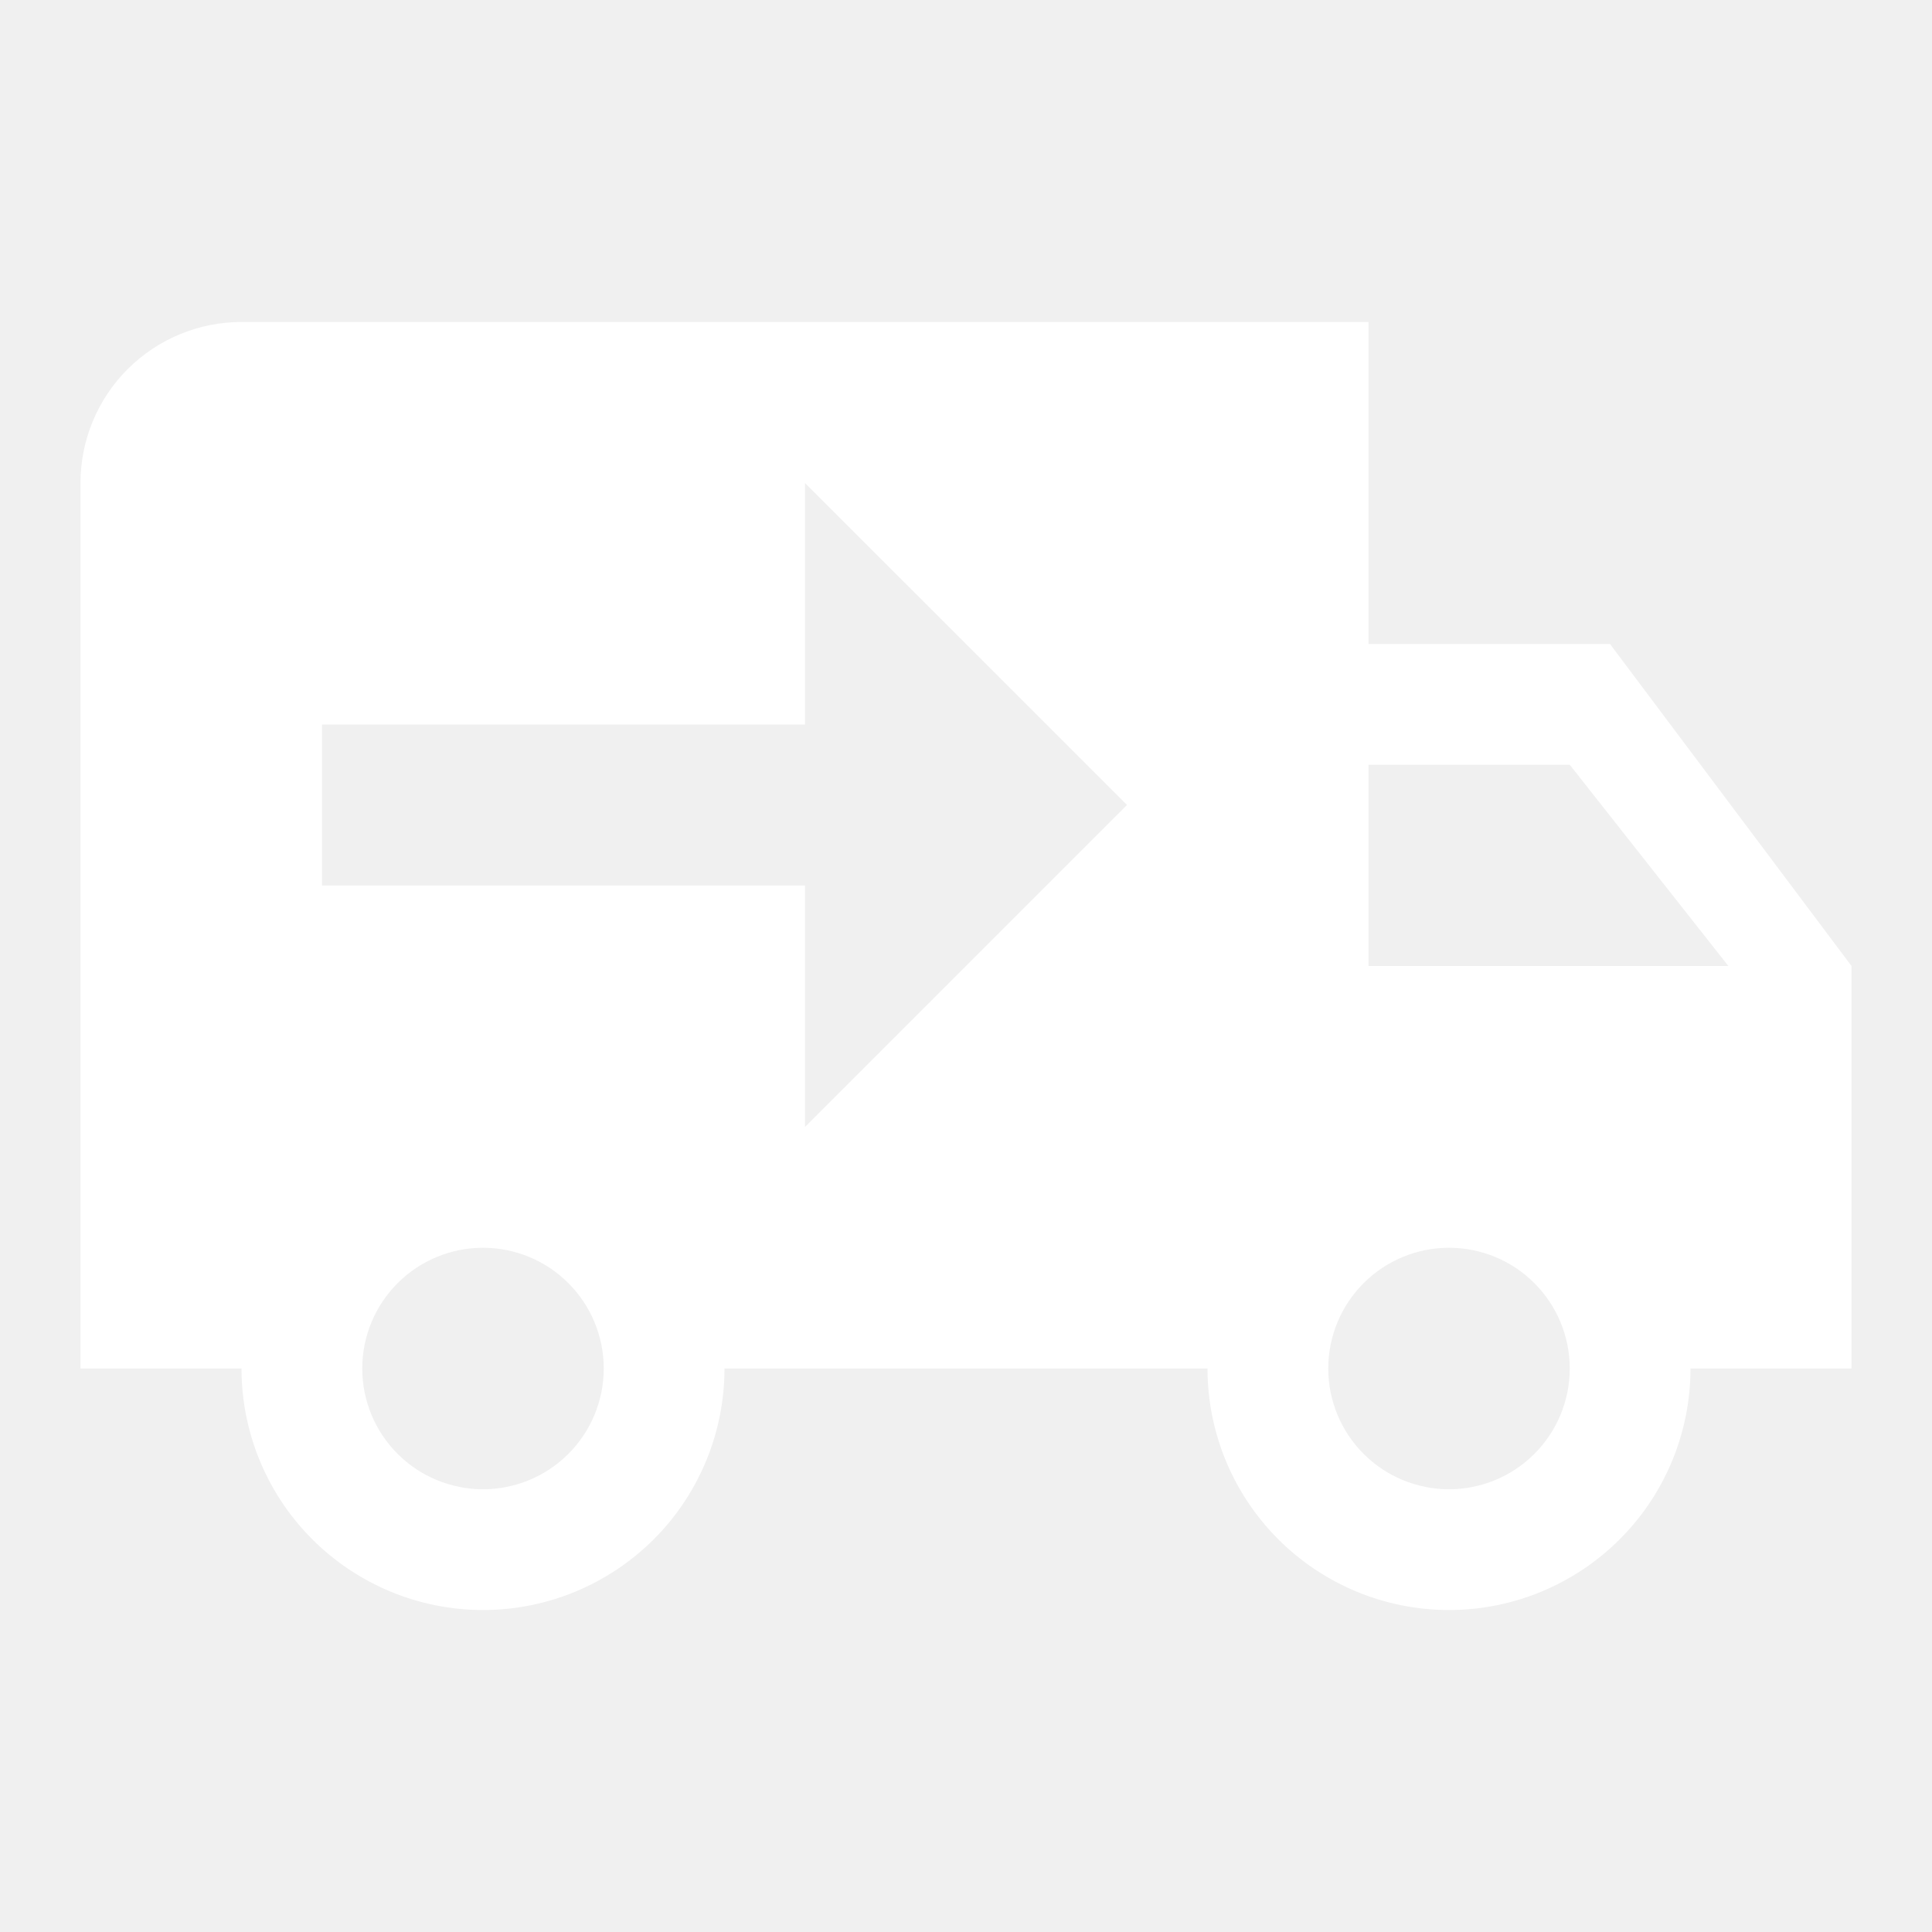
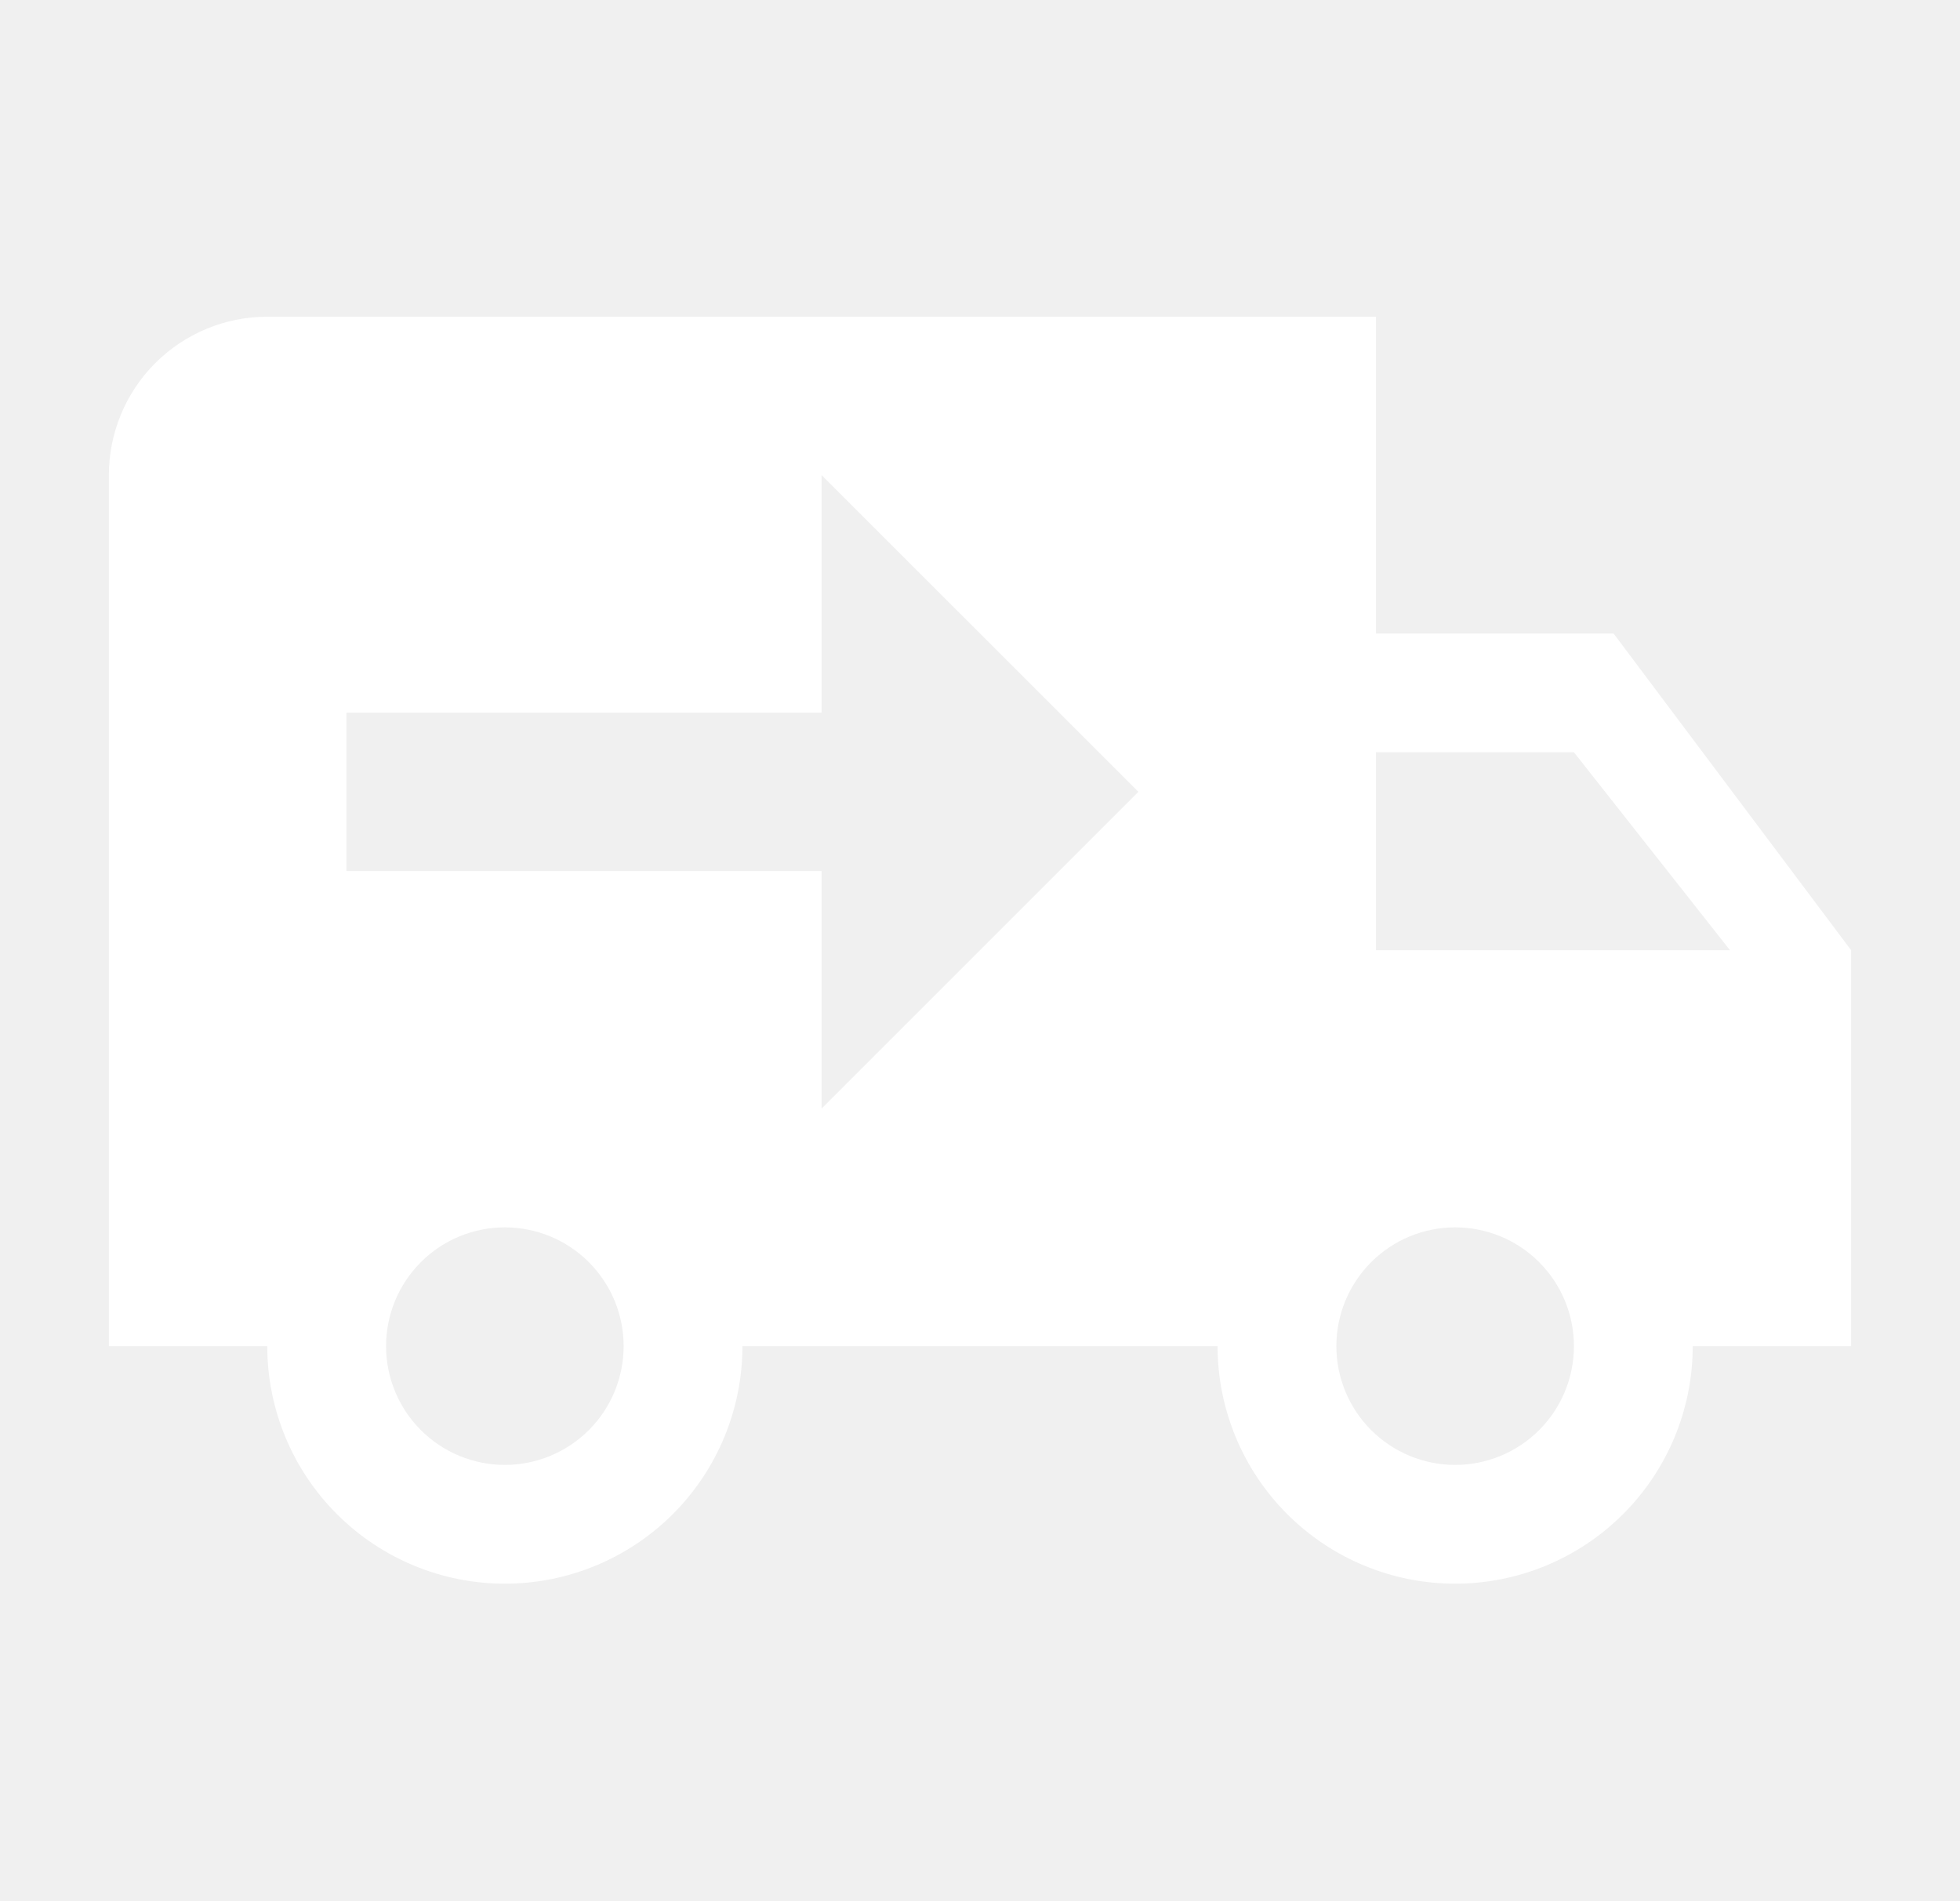
- <svg xmlns="http://www.w3.org/2000/svg" width="32" height="32" viewBox="0 0 32 32" fill="none">
-   <path d="M4 5.333C3.293 5.333 2.615 5.614 2.114 6.114C1.614 6.614 1.333 7.293 1.333 8V22.667H4C4 23.727 4.421 24.745 5.172 25.495C5.922 26.245 6.939 26.667 8 26.667C9.061 26.667 10.078 26.245 10.829 25.495C11.579 24.745 12 23.727 12 22.667H20C20 23.727 20.422 24.745 21.172 25.495C21.922 26.245 22.939 26.667 24 26.667C25.061 26.667 26.078 26.245 26.828 25.495C27.579 24.745 28 23.727 28 22.667H30.667V16L26.667 10.667H22.667V5.333M13.333 8L18.667 13.333L13.333 18.667V14.667H5.333V12H13.333M22.667 12.667H26L28.627 16H22.667M8 20.667C8.53 20.667 9.039 20.877 9.414 21.253C9.789 21.628 10 22.136 10 22.667C10 23.197 9.789 23.706 9.414 24.081C9.039 24.456 8.53 24.667 8 24.667C7.47 24.667 6.961 24.456 6.586 24.081C6.211 23.706 6 23.197 6 22.667C6 22.136 6.211 21.628 6.586 21.253C6.961 20.877 7.47 20.667 8 20.667M24 20.667C24.53 20.667 25.039 20.877 25.414 21.253C25.789 21.628 26 22.136 26 22.667C26 23.197 25.789 23.706 25.414 24.081C25.039 24.456 24.53 24.667 24 24.667C23.47 24.667 22.961 24.456 22.586 24.081C22.211 23.706 22 23.197 22 22.667C22 22.136 22.211 21.628 22.586 21.253C22.961 20.877 23.47 20.667 24 20.667Z" fill="white" />
+ <svg xmlns="http://www.w3.org/2000/svg" width="33" height="32" viewBox="0 0 33 32" fill="none">
+   <path d="M4.5 5.333C3.793 5.333 3.115 5.614 2.614 6.114C2.114 6.614 1.833 7.293 1.833 8V22.667H4.5C4.5 23.727 4.921 24.745 5.672 25.495C6.422 26.245 7.439 26.667 8.5 26.667C9.561 26.667 10.578 26.245 11.329 25.495C12.079 24.745 12.5 23.727 12.5 22.667H20.5C20.5 23.727 20.922 24.745 21.672 25.495C22.422 26.245 23.439 26.667 24.5 26.667C25.561 26.667 26.578 26.245 27.328 25.495C28.079 24.745 28.5 23.727 28.5 22.667H31.167V16L27.167 10.667H23.167V5.333M13.833 8L19.167 13.333L13.833 18.667V14.667H5.833V12H13.833M23.167 12.667H26.5L29.127 16H23.167M8.5 20.667C9.03 20.667 9.539 20.877 9.914 21.253C10.289 21.628 10.5 22.136 10.5 22.667C10.5 23.197 10.289 23.706 9.914 24.081C9.539 24.456 9.03 24.667 8.5 24.667C7.97 24.667 7.461 24.456 7.086 24.081C6.711 23.706 6.5 23.197 6.5 22.667C6.5 22.136 6.711 21.628 7.086 21.253C7.461 20.877 7.97 20.667 8.5 20.667M24.5 20.667C25.03 20.667 25.539 20.877 25.914 21.253C26.289 21.628 26.5 22.136 26.5 22.667C26.5 23.197 26.289 23.706 25.914 24.081C25.539 24.456 25.03 24.667 24.5 24.667C23.97 24.667 23.461 24.456 23.086 24.081C22.711 23.706 22.5 23.197 22.5 22.667C22.5 22.136 22.711 21.628 23.086 21.253C23.461 20.877 23.97 20.667 24.5 20.667Z" fill="white" />
</svg>
